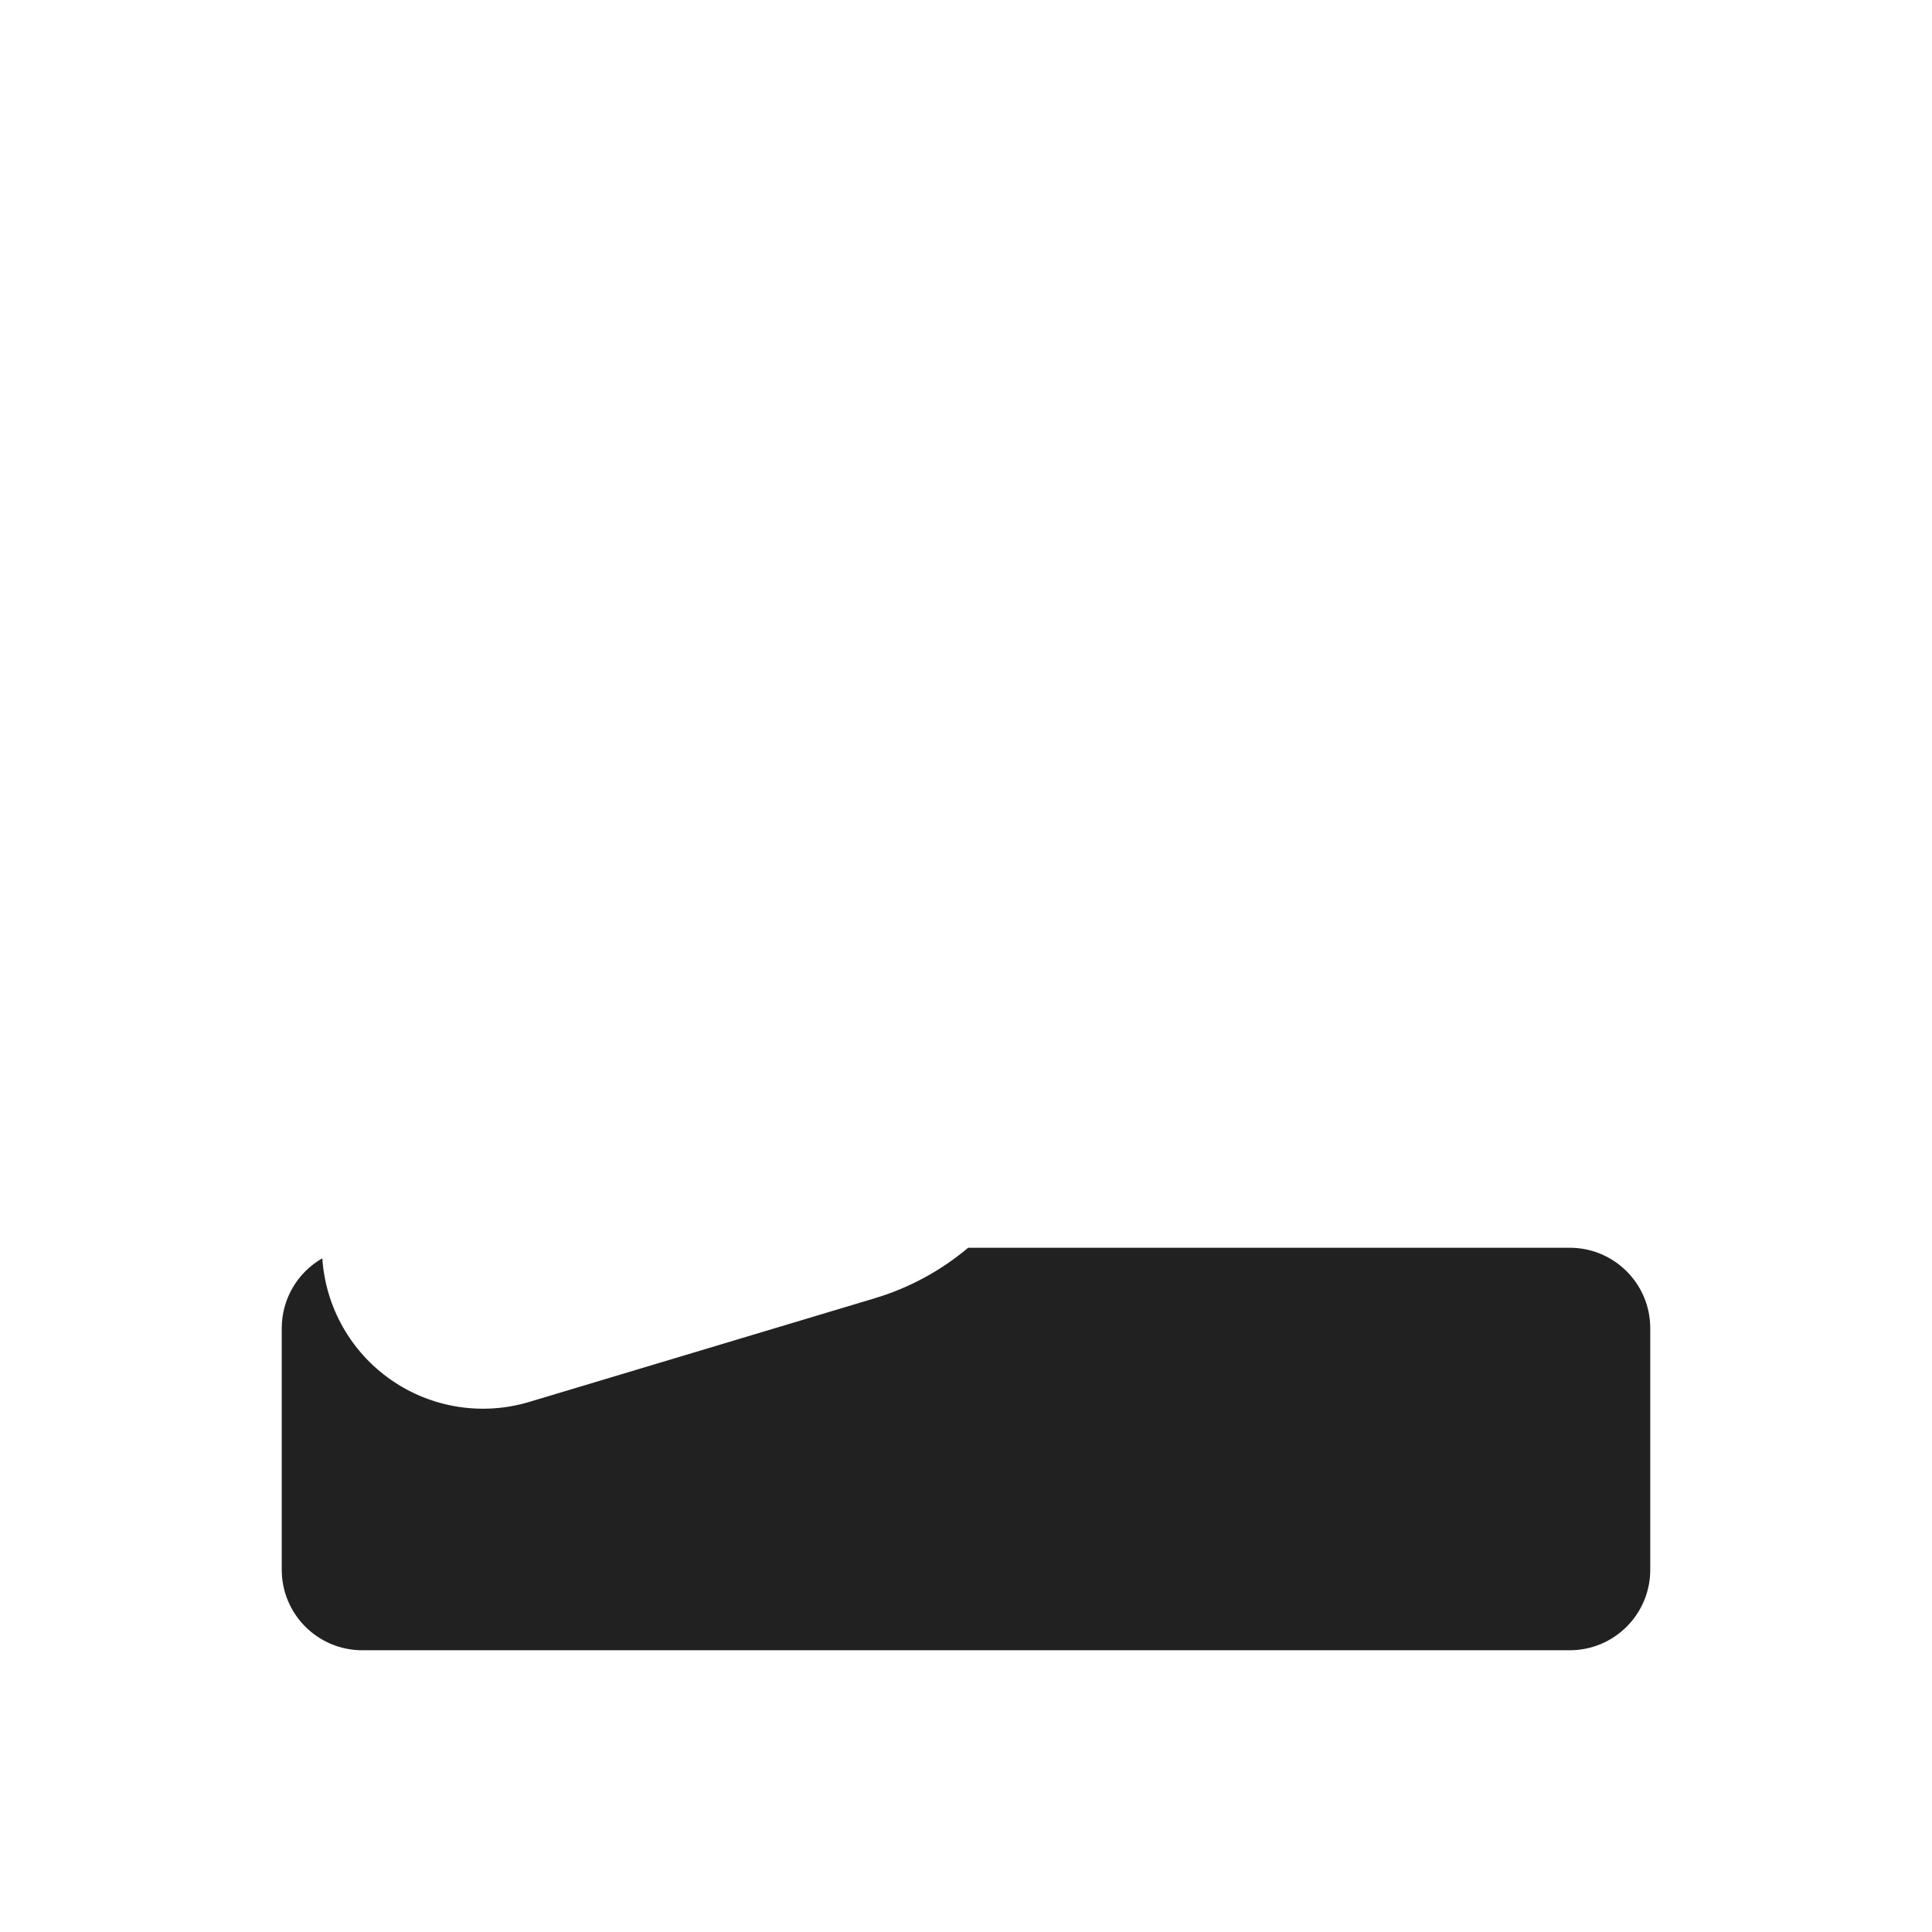
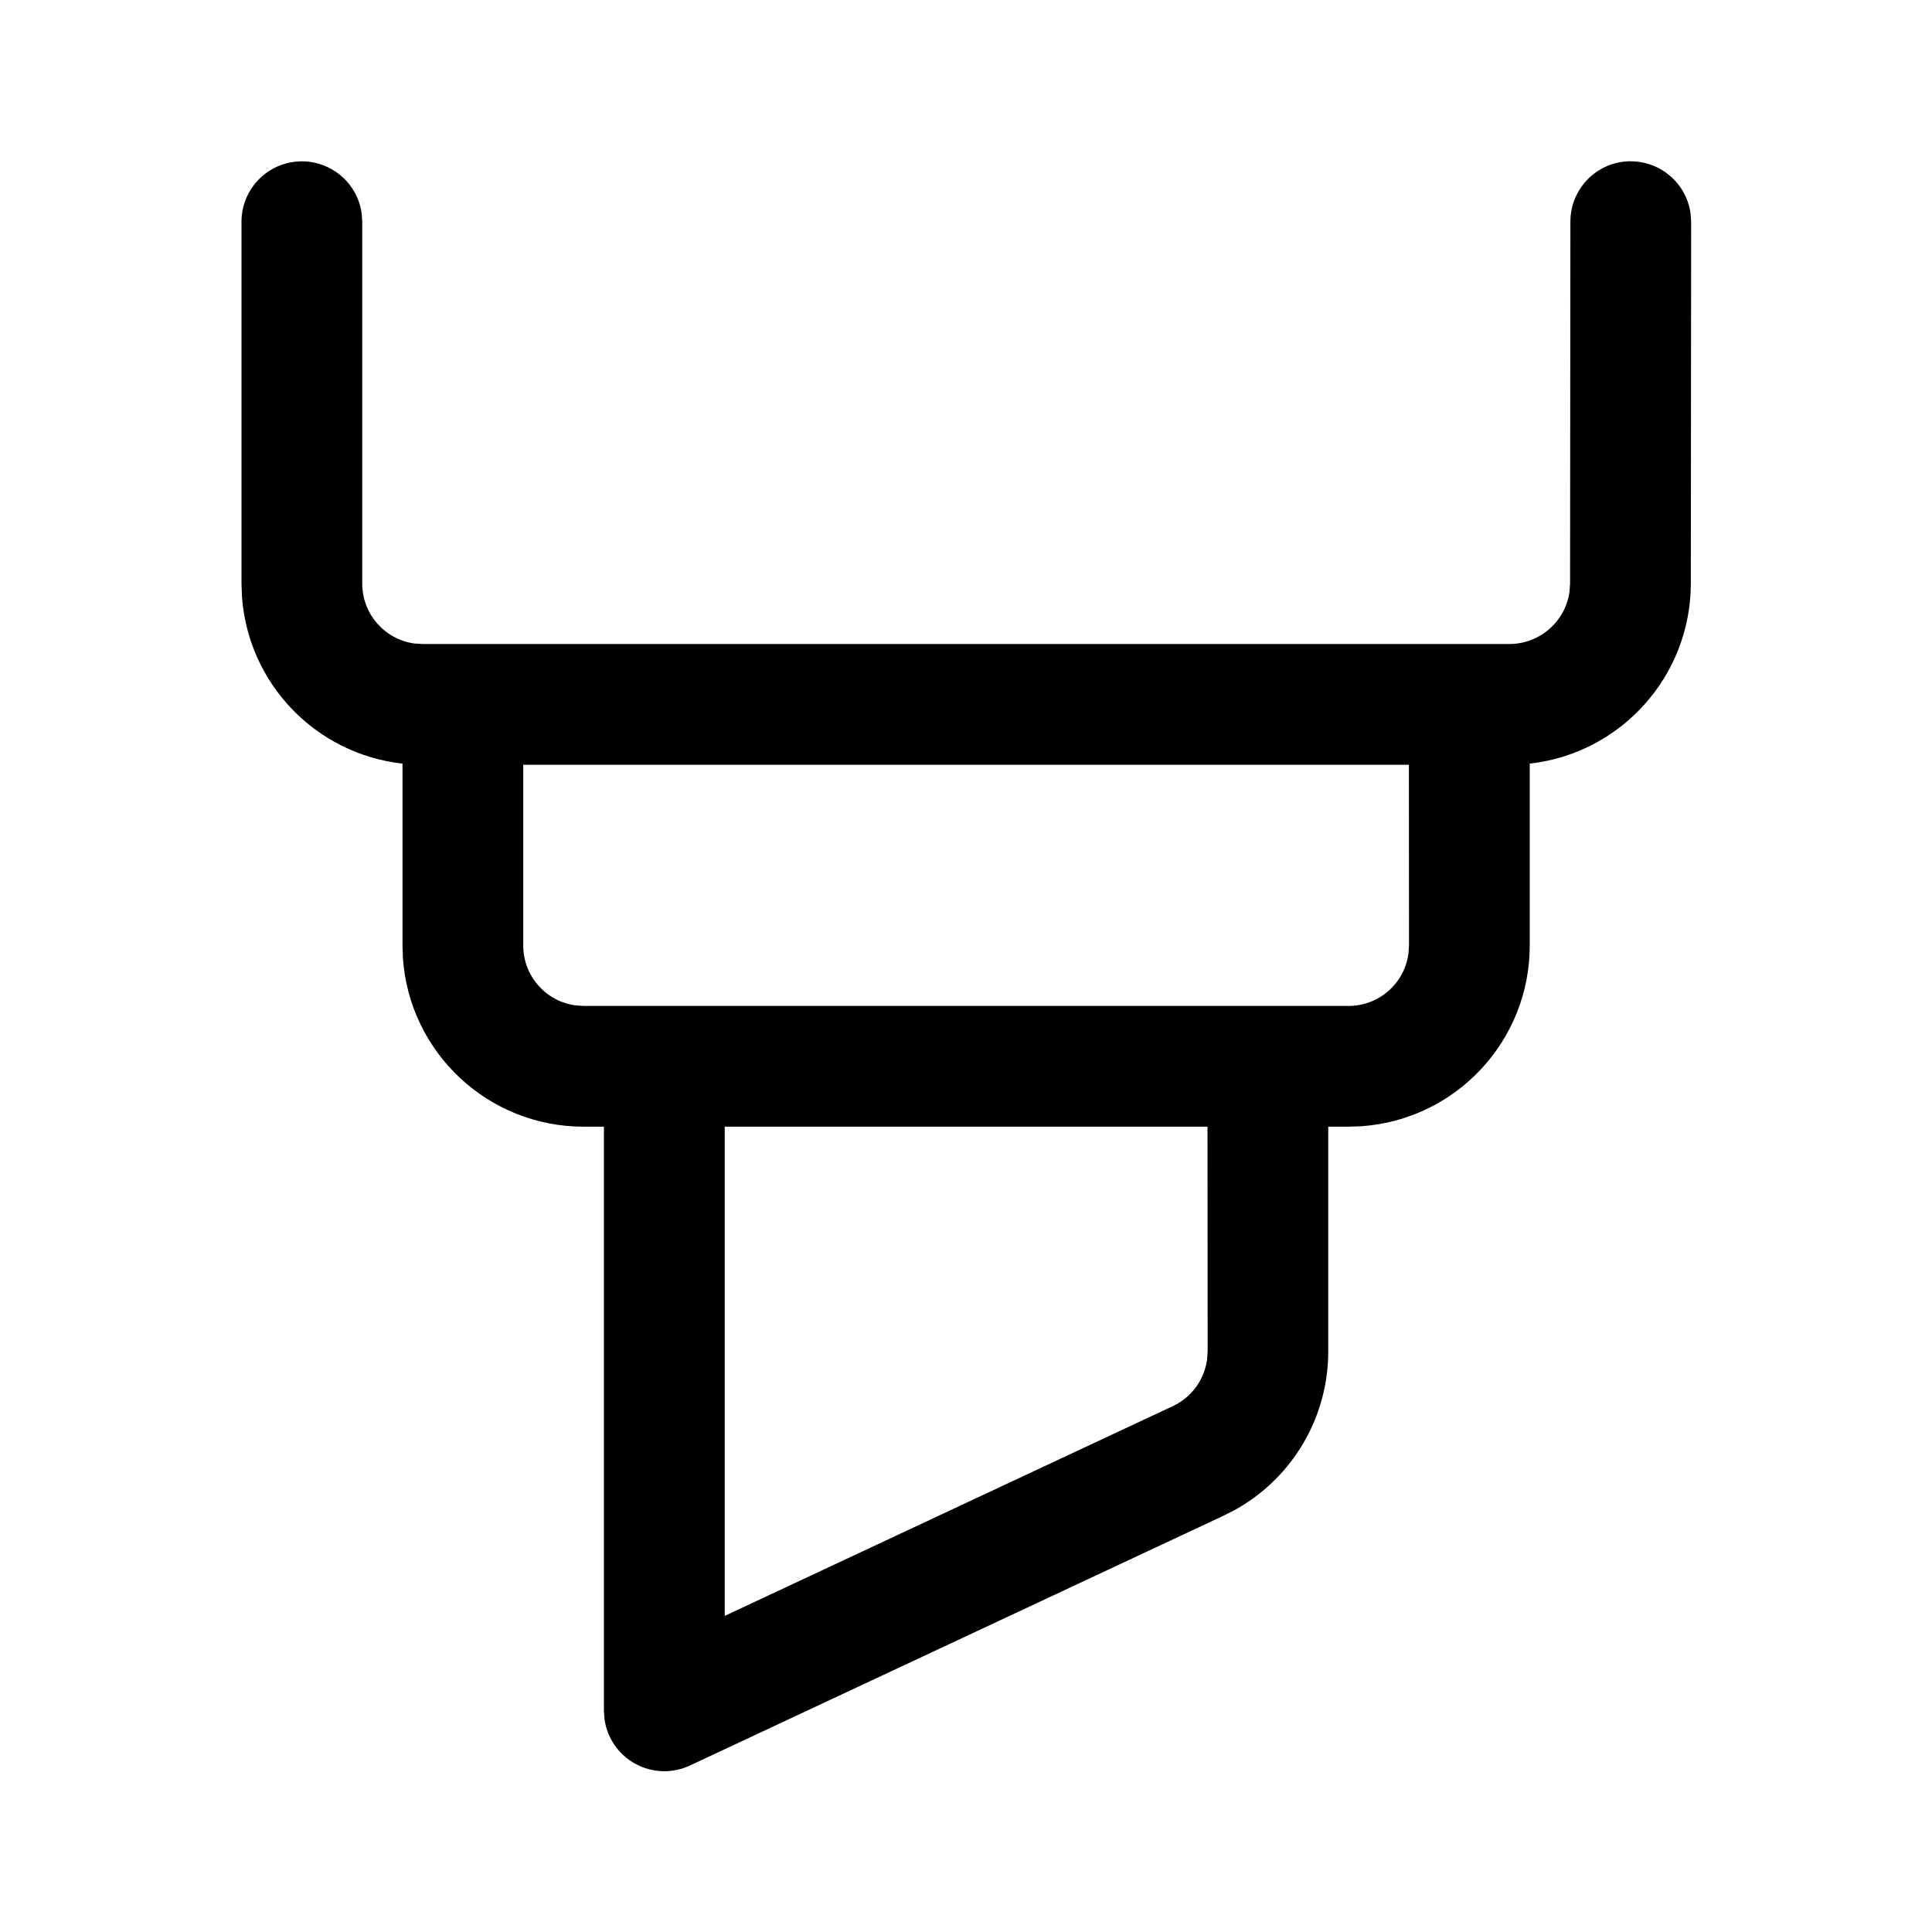
<svg xmlns="http://www.w3.org/2000/svg" width="24" height="24" fill="none" viewBox="0 0 24 24">
-   <path d="M4.004 15.631a2 2 0 0 0 2.571 1.784l4.293-1.288a3.25 3.25 0 0 0 1.159-.627H19.5a1 1 0 0 1 1 1v3a1 1 0 0 1-1 1h-15a1 1 0 0 1-1-1v-3a1 1 0 0 1 .504-.869Z" fill="#212121" />
+   <path d="M20.259 2.004a.75.75 0 0 1 .742.649l.007.102-.004 4.497a2.254 2.254 0 0 1-2.001 2.234v2.26a2.25 2.25 0 0 1-2.096 2.245l-.154.005H16.5v2.792a2.25 2.25 0 0 1-1.14 1.958l-.155.08-6.635 3.106a.75.75 0 0 1-1.061-.579l-.007-.1v-7.257H7.25A2.25 2.25 0 0 1 5.005 11.9L5 11.746v-2.26a2.25 2.25 0 0 1-1.994-2.072L3 7.25V2.754a.75.75 0 0 1 1.493-.102l.007.102V7.25c0 .38.282.694.648.744L5.25 8h13.501c.38 0 .695-.283.746-.649l.007-.101.004-4.497a.75.75 0 0 1 .75-.75ZM15 13.996H9.003v6.077l5.567-2.606a.75.75 0 0 0 .424-.572l.008-.107L15 13.996ZM17.502 9.5H6.5v2.246c0 .38.282.694.648.743l.102.007h9.503a.75.75 0 0 0 .743-.648l.007-.102-.001-2.246Z" fill="#000000" />
</svg>
